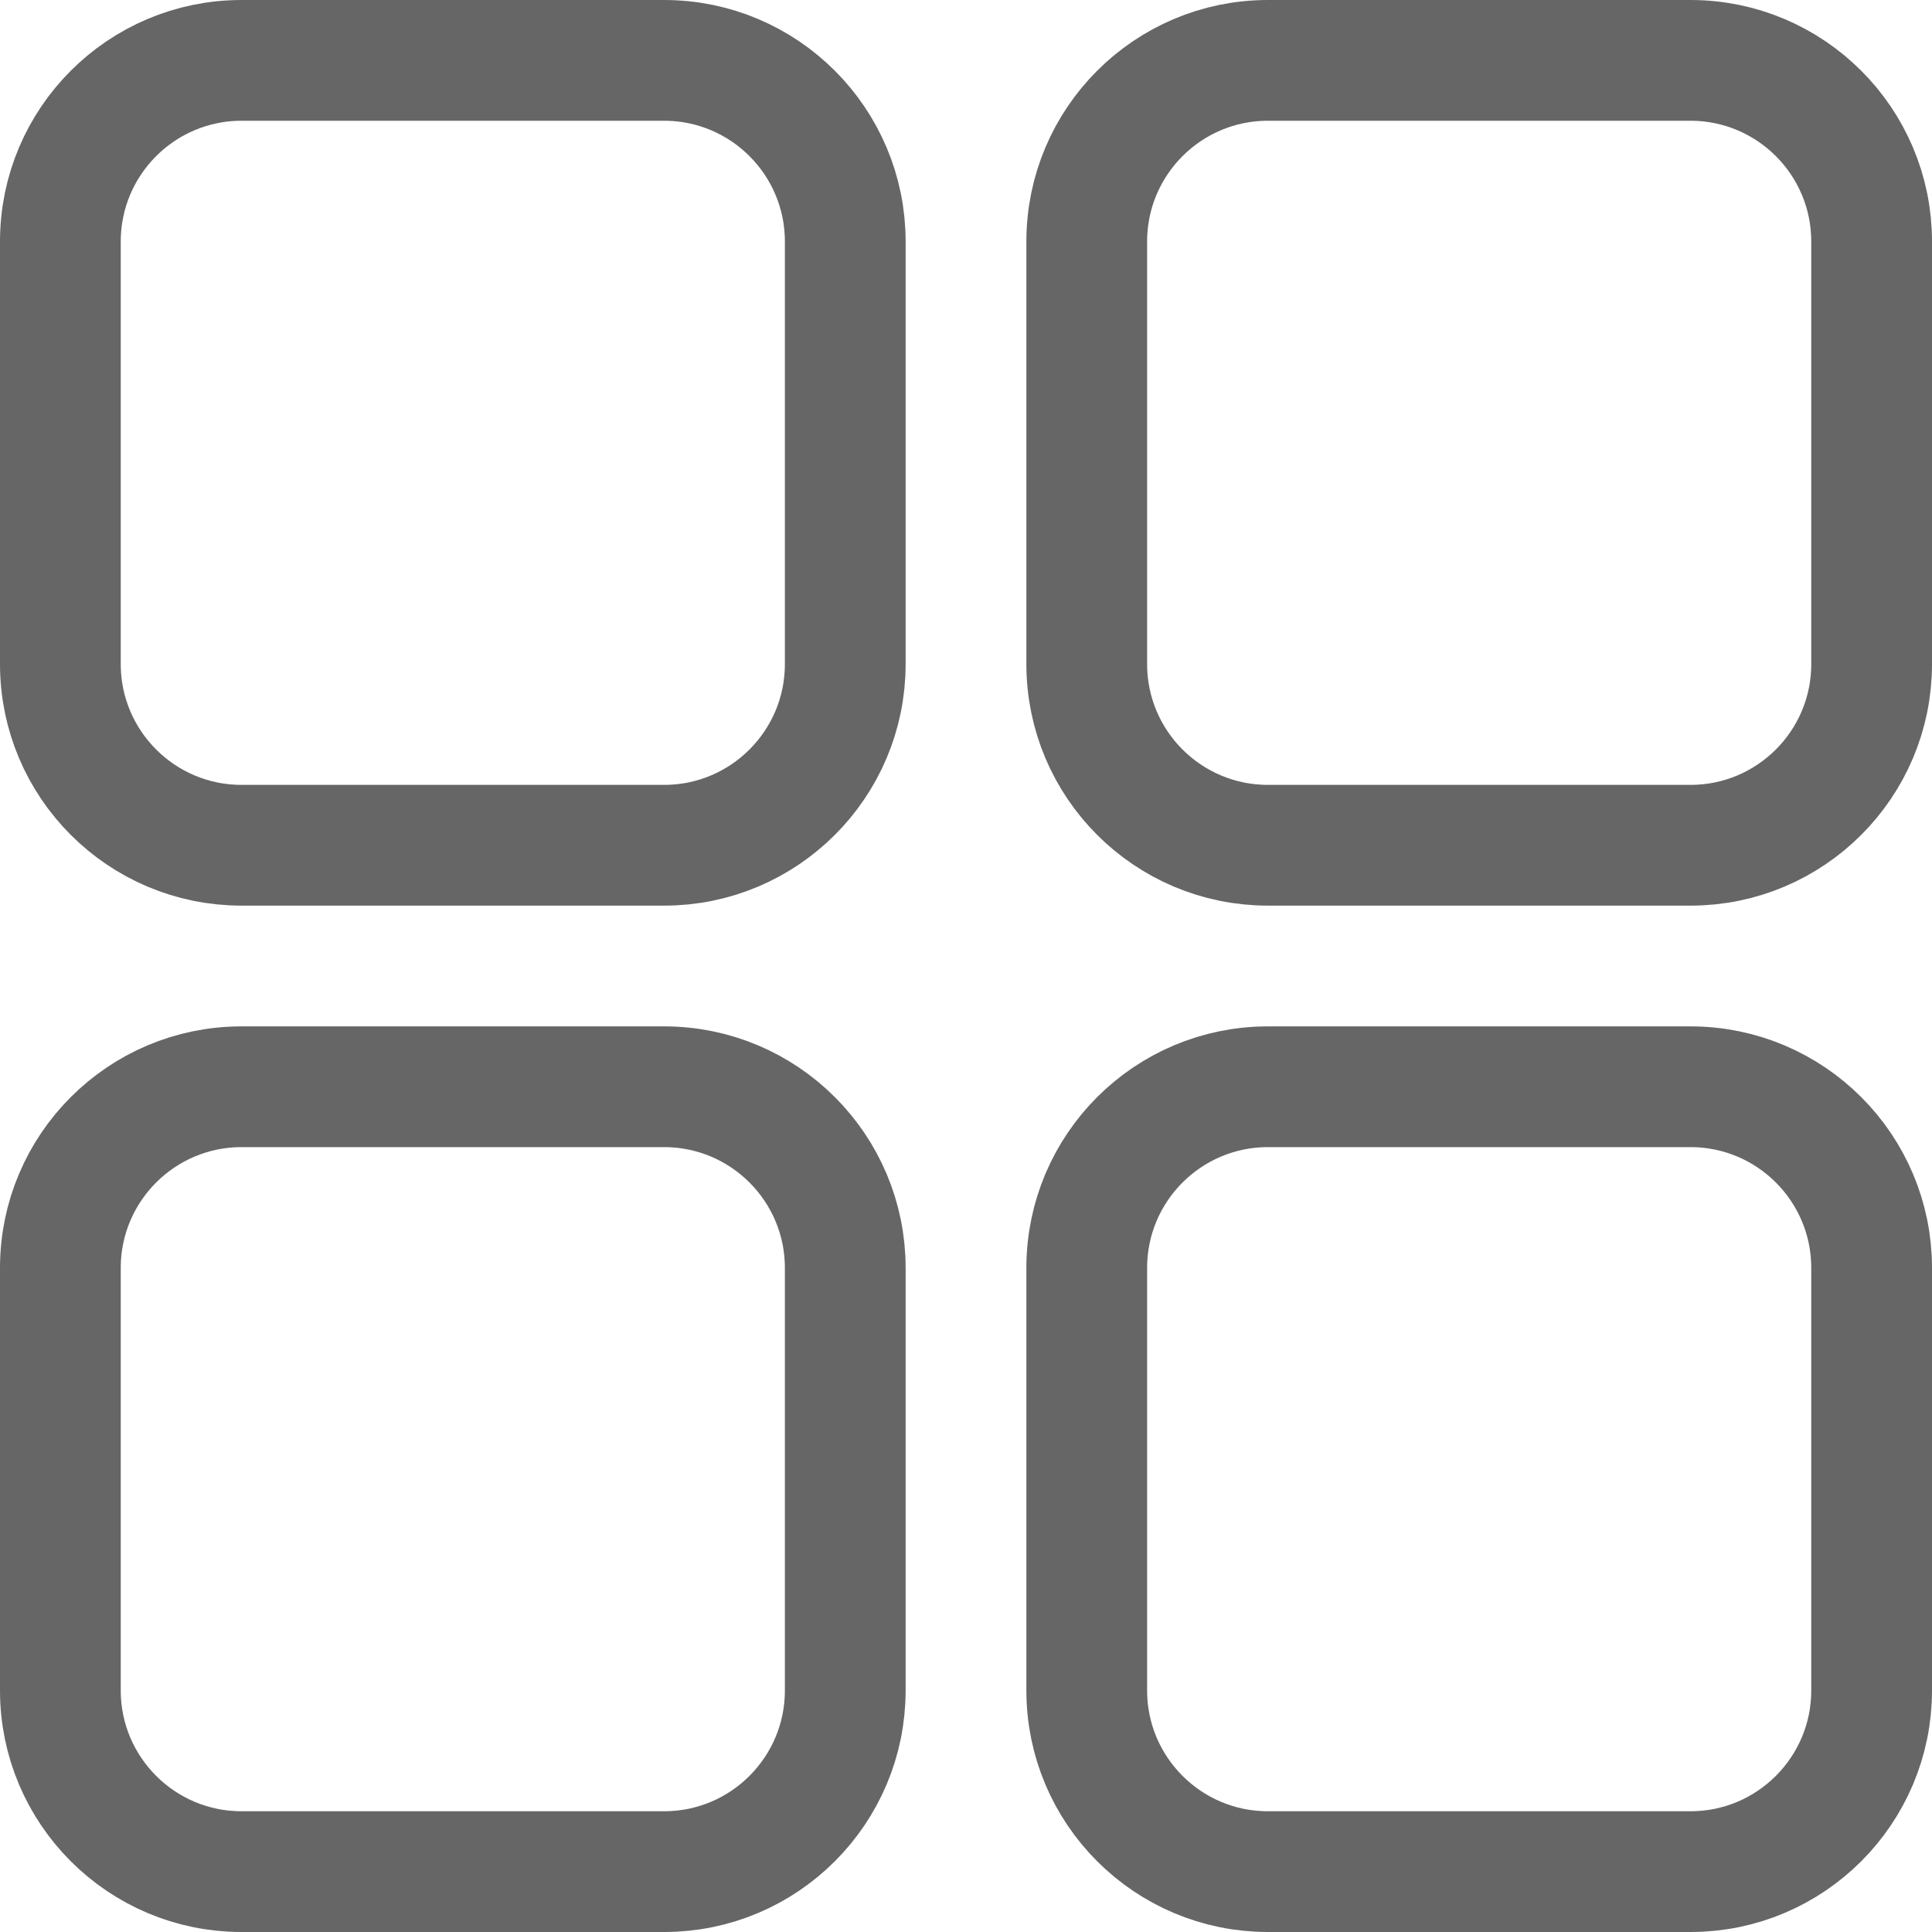
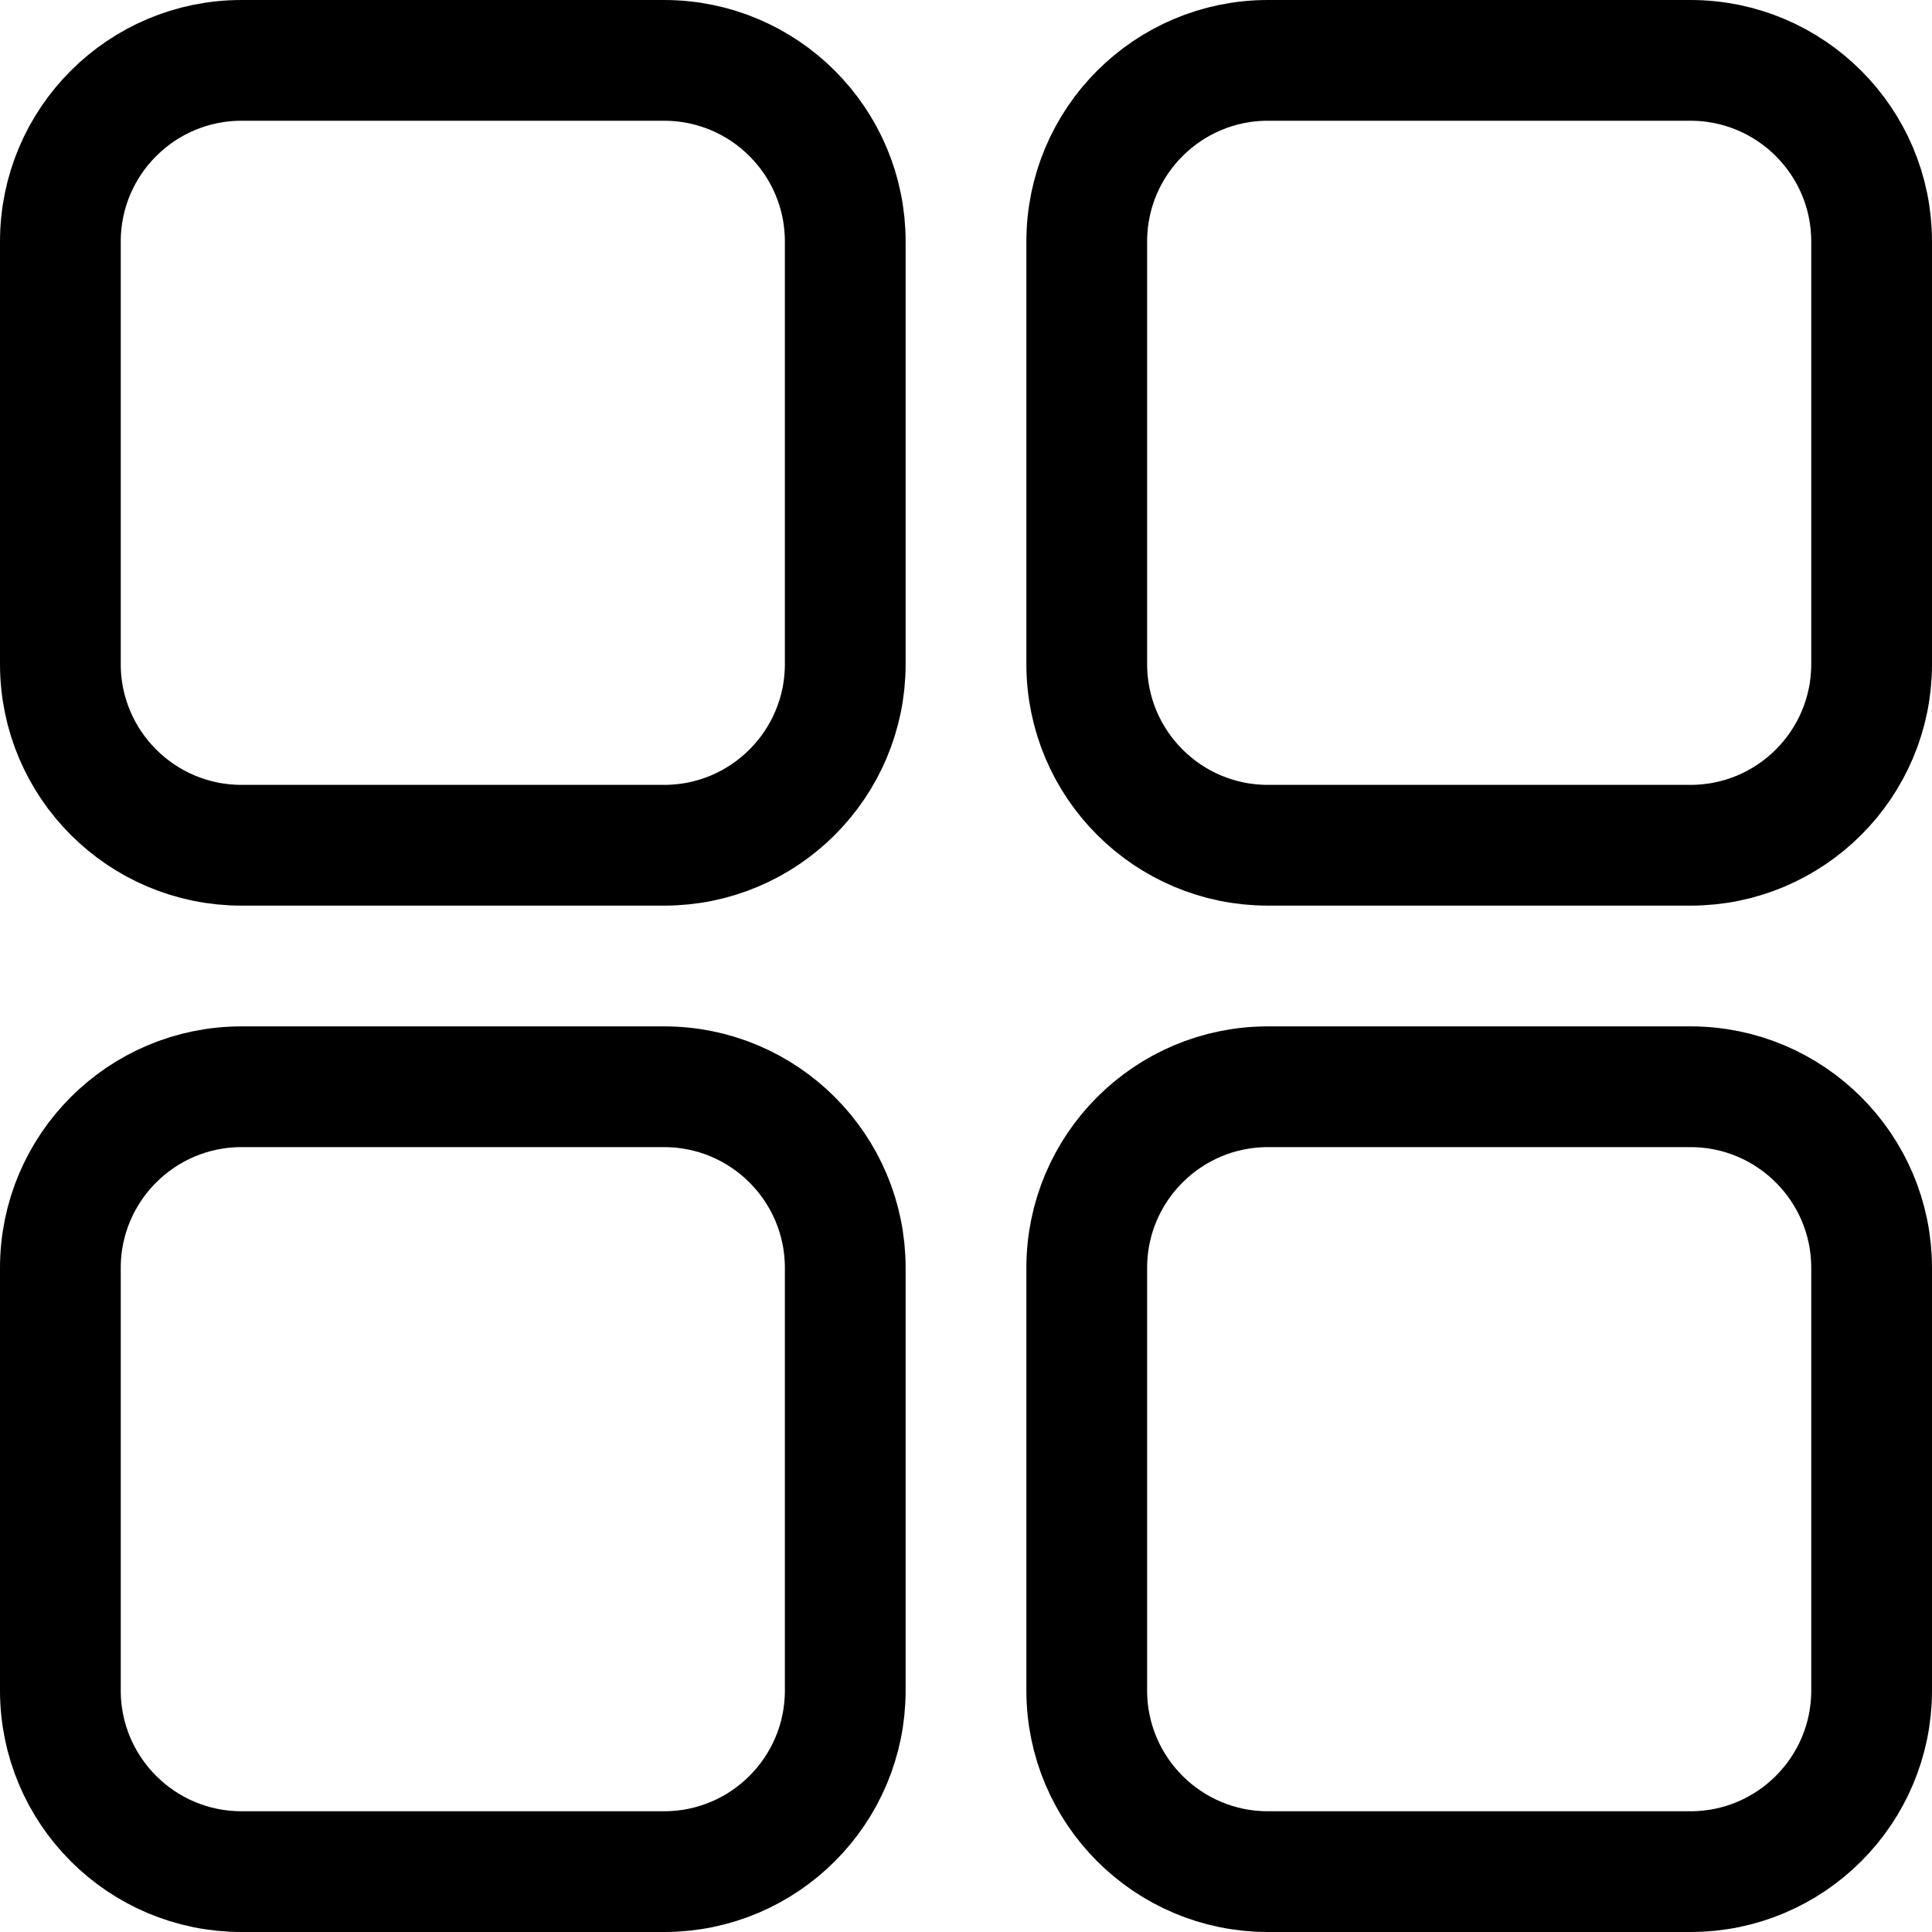
<svg xmlns="http://www.w3.org/2000/svg" width="16" height="16" viewBox="0 0 16 16" fill="none">
-   <path d="M2 0.5H5.5C6.328 0.5 7 1.172 7 2V5.5C7 6.328 6.328 7 5.5 7H2C1.172 7 0.5 6.328 0.5 5.5V2C0.5 1.172 1.172 0.5 2 0.5Z" stroke="currentColor" stroke-opacity="0.6" />
-   <path d="M10.5 0.5H14C14.828 0.5 15.5 1.172 15.5 2V5.5C15.5 6.328 14.828 7 14 7H10.5C9.672 7 9 6.328 9 5.5V2C9 1.172 9.672 0.5 10.5 0.5Z" stroke="currentColor" stroke-opacity="0.6" />
-   <path d="M2 9H5.5C6.328 9 7 9.672 7 10.5V14C7 14.828 6.328 15.5 5.5 15.5H2C1.172 15.5 0.5 14.828 0.5 14V10.5C0.5 9.672 1.172 9 2 9Z" stroke="currentColor" stroke-opacity="0.6" />
-   <path d="M10.5 9H14C14.828 9 15.5 9.672 15.5 10.5V14C15.5 14.828 14.828 15.5 14 15.5H10.5C9.672 15.5 9 14.828 9 14V10.5C9 9.672 9.672 9 10.5 9Z" stroke="currentColor" stroke-opacity="0.6" />
+   <path d="M2 0.5H5.5C6.328 0.5 7 1.172 7 2V5.5C7 6.328 6.328 7 5.5 7H2C1.172 7 0.5 6.328 0.5 5.5V2C0.5 1.172 1.172 0.5 2 0.5Z" stroke="currentColor" strokeOpacity="0.6" />
+   <path d="M10.5 0.5H14C14.828 0.5 15.5 1.172 15.5 2V5.5C15.5 6.328 14.828 7 14 7H10.5C9.672 7 9 6.328 9 5.5V2C9 1.172 9.672 0.5 10.5 0.5Z" stroke="currentColor" strokeOpacity="0.6" />
+   <path d="M2 9H5.5C6.328 9 7 9.672 7 10.5V14C7 14.828 6.328 15.5 5.5 15.5H2C1.172 15.5 0.5 14.828 0.5 14V10.5C0.5 9.672 1.172 9 2 9Z" stroke="currentColor" strokeOpacity="0.6" />
+   <path d="M10.5 9H14C14.828 9 15.5 9.672 15.5 10.5V14C15.5 14.828 14.828 15.5 14 15.5H10.5C9.672 15.5 9 14.828 9 14V10.5C9 9.672 9.672 9 10.5 9Z" stroke="currentColor" strokeOpacity="0.6" />
</svg>
